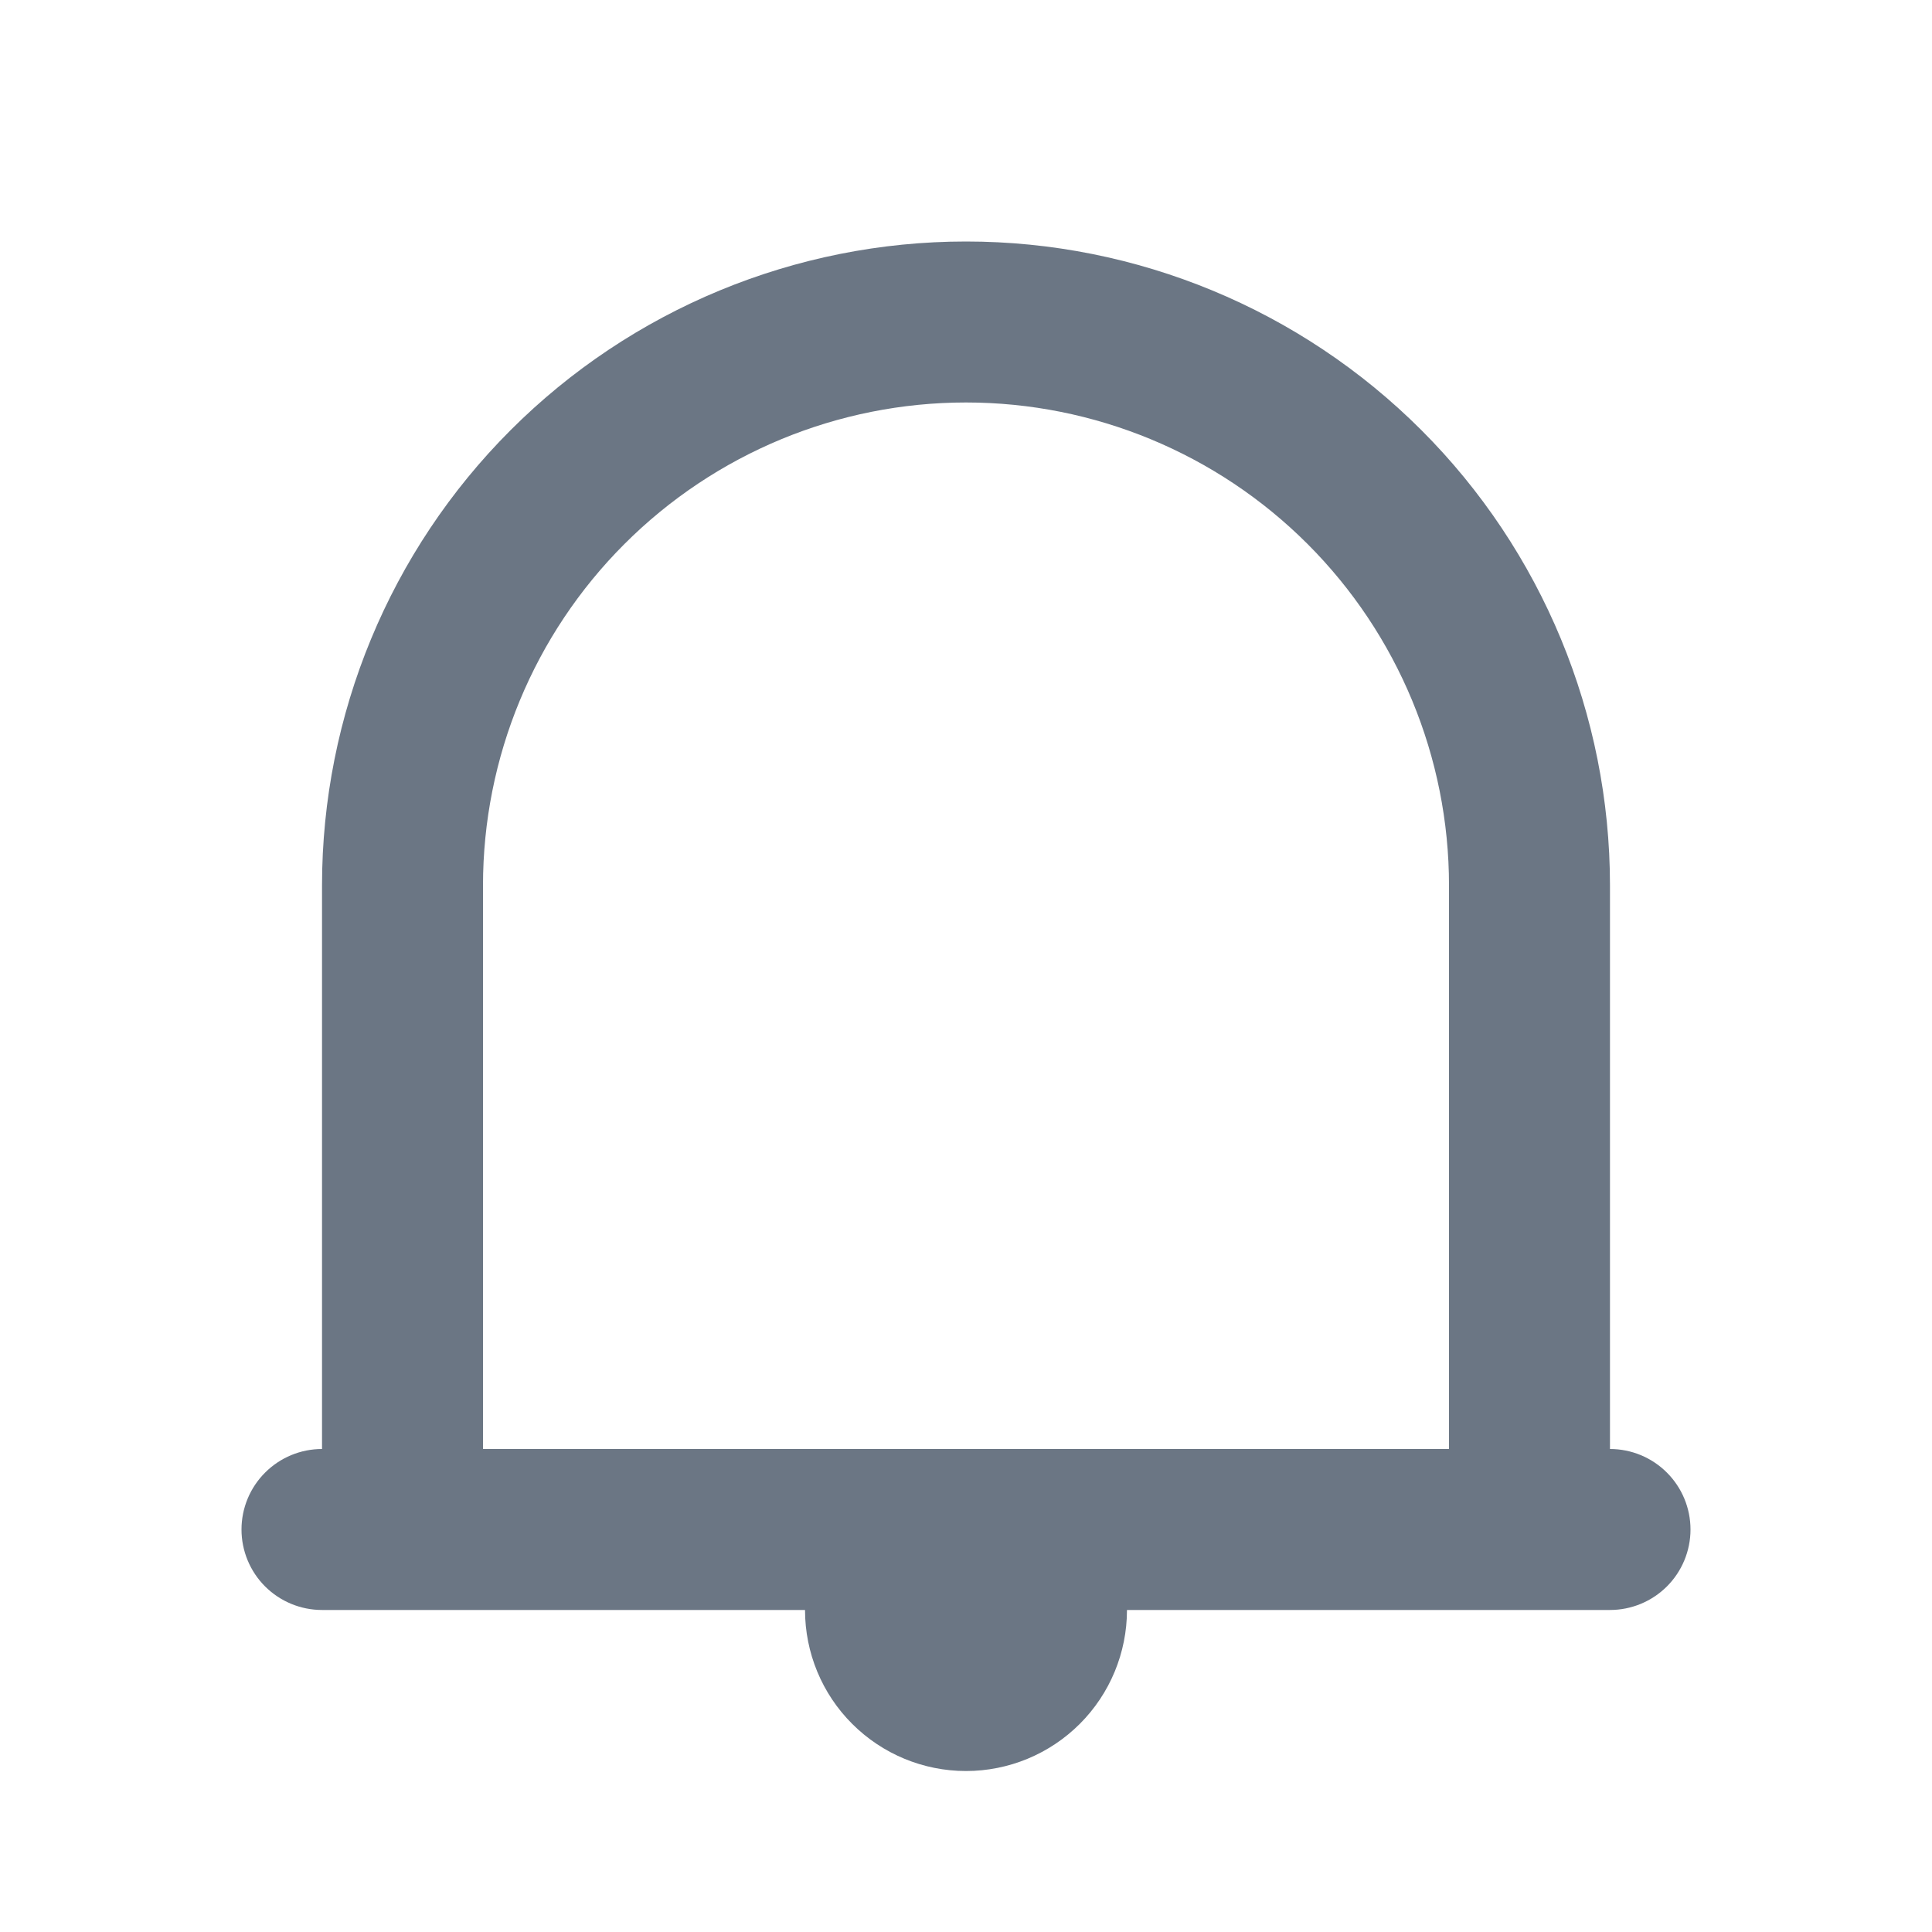
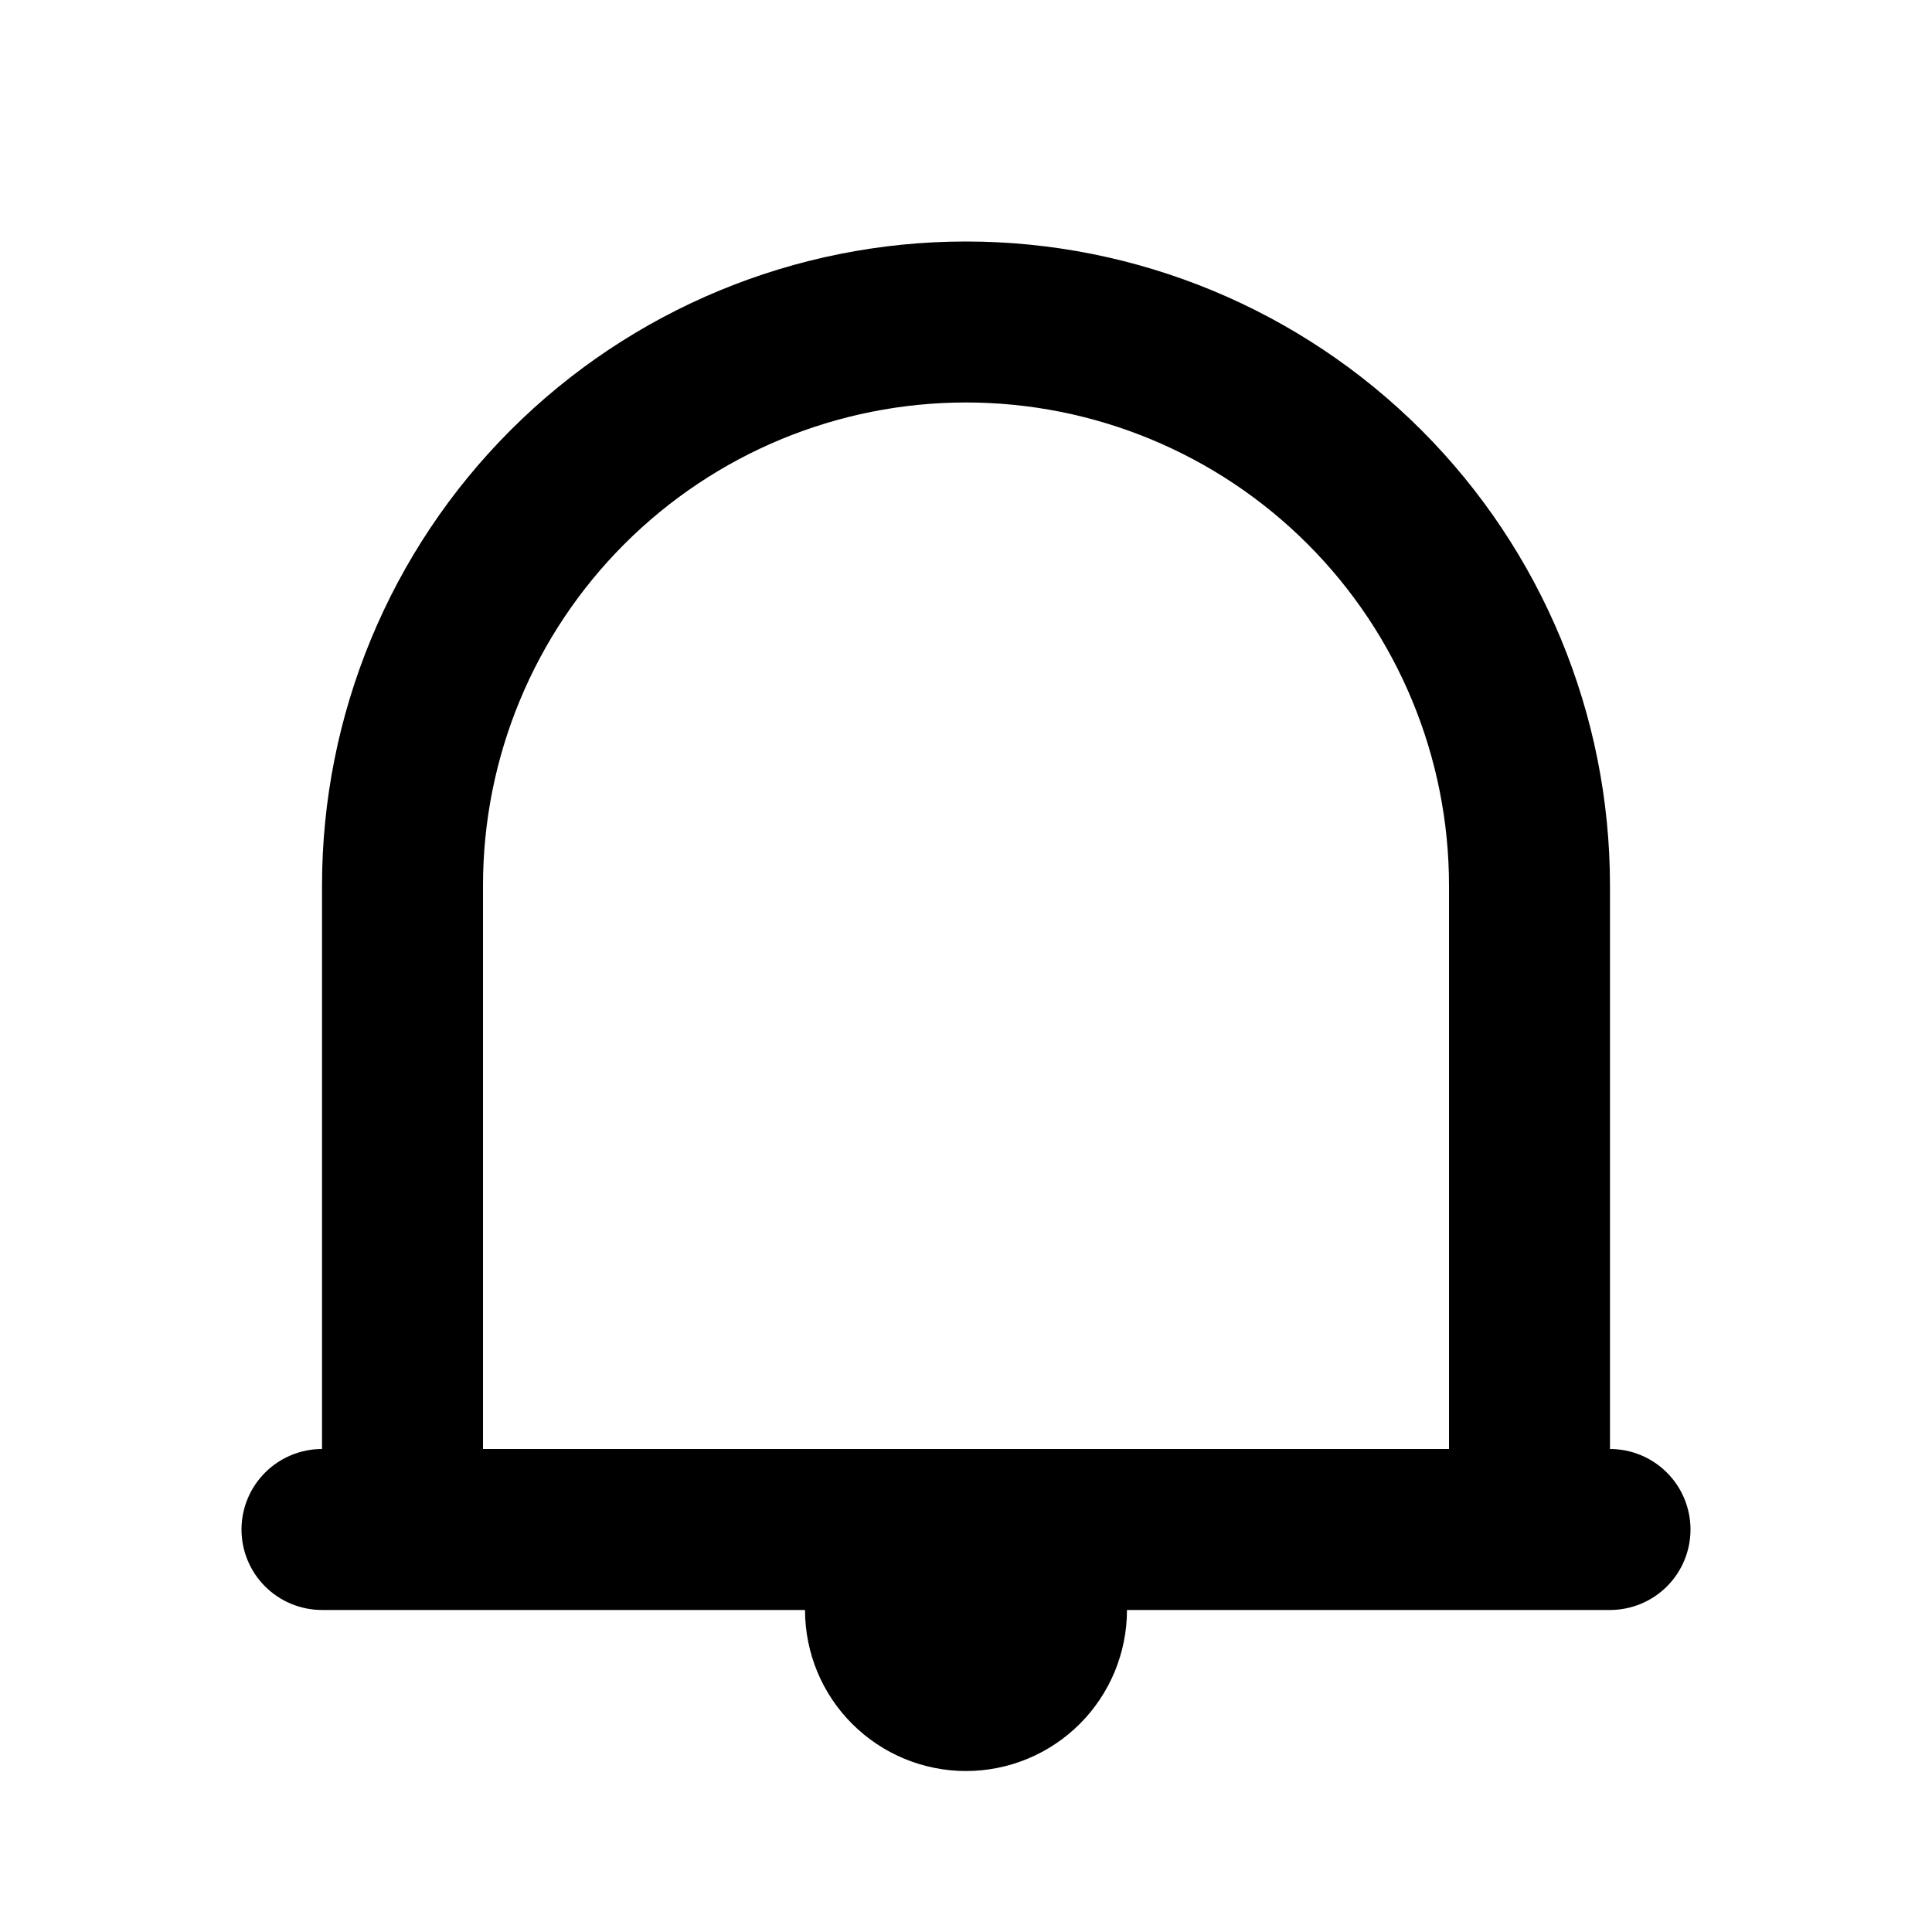
<svg xmlns="http://www.w3.org/2000/svg" width="28" height="28" viewBox="0 0 28 28" fill="none">
-   <path d="M4.667 23.333H11.667C11.667 23.952 11.912 24.546 12.35 24.983C12.788 25.421 13.381 25.667 14 25.667C14.619 25.667 15.212 25.421 15.65 24.983C16.087 24.546 16.333 23.952 16.333 23.333H23.333C23.643 23.333 23.939 23.21 24.158 22.992C24.377 22.773 24.5 22.476 24.5 22.167C24.5 21.857 24.377 21.561 24.158 21.342C23.939 21.123 23.643 21 23.333 21V12.833C23.333 10.358 22.35 7.984 20.6 6.234C18.849 4.483 16.475 3.5 14 3.5C11.525 3.5 9.151 4.483 7.4 6.234C5.65 7.984 4.667 10.358 4.667 12.833V21C4.357 21 4.061 21.123 3.842 21.342C3.623 21.561 3.5 21.857 3.5 22.167C3.5 22.476 3.623 22.773 3.842 22.992C4.061 23.21 4.357 23.333 4.667 23.333ZM7 12.833C7 10.977 7.737 9.196 9.05 7.884C10.363 6.571 12.143 5.833 14 5.833C15.857 5.833 17.637 6.571 18.95 7.884C20.262 9.196 21 10.977 21 12.833V21H7V12.833Z" fill="#6B7684" />
+   <path d="M4.667 23.333H11.667C11.667 23.952 11.912 24.546 12.35 24.983C12.788 25.421 13.381 25.667 14 25.667C14.619 25.667 15.212 25.421 15.65 24.983C16.087 24.546 16.333 23.952 16.333 23.333H23.333C23.643 23.333 23.939 23.21 24.158 22.992C24.377 22.773 24.5 22.476 24.5 22.167C24.5 21.857 24.377 21.561 24.158 21.342C23.939 21.123 23.643 21 23.333 21V12.833C23.333 10.358 22.35 7.984 20.6 6.234C18.849 4.483 16.475 3.5 14 3.5C11.525 3.5 9.151 4.483 7.4 6.234C5.65 7.984 4.667 10.358 4.667 12.833V21C4.357 21 4.061 21.123 3.842 21.342C3.623 21.561 3.5 21.857 3.5 22.167C3.5 22.476 3.623 22.773 3.842 22.992C4.061 23.21 4.357 23.333 4.667 23.333ZM7 12.833C7 10.977 7.737 9.196 9.05 7.884C10.363 6.571 12.143 5.833 14 5.833C15.857 5.833 17.637 6.571 18.95 7.884C20.262 9.196 21 10.977 21 12.833V21H7V12.833Z" fill="currentColor" />
</svg>
